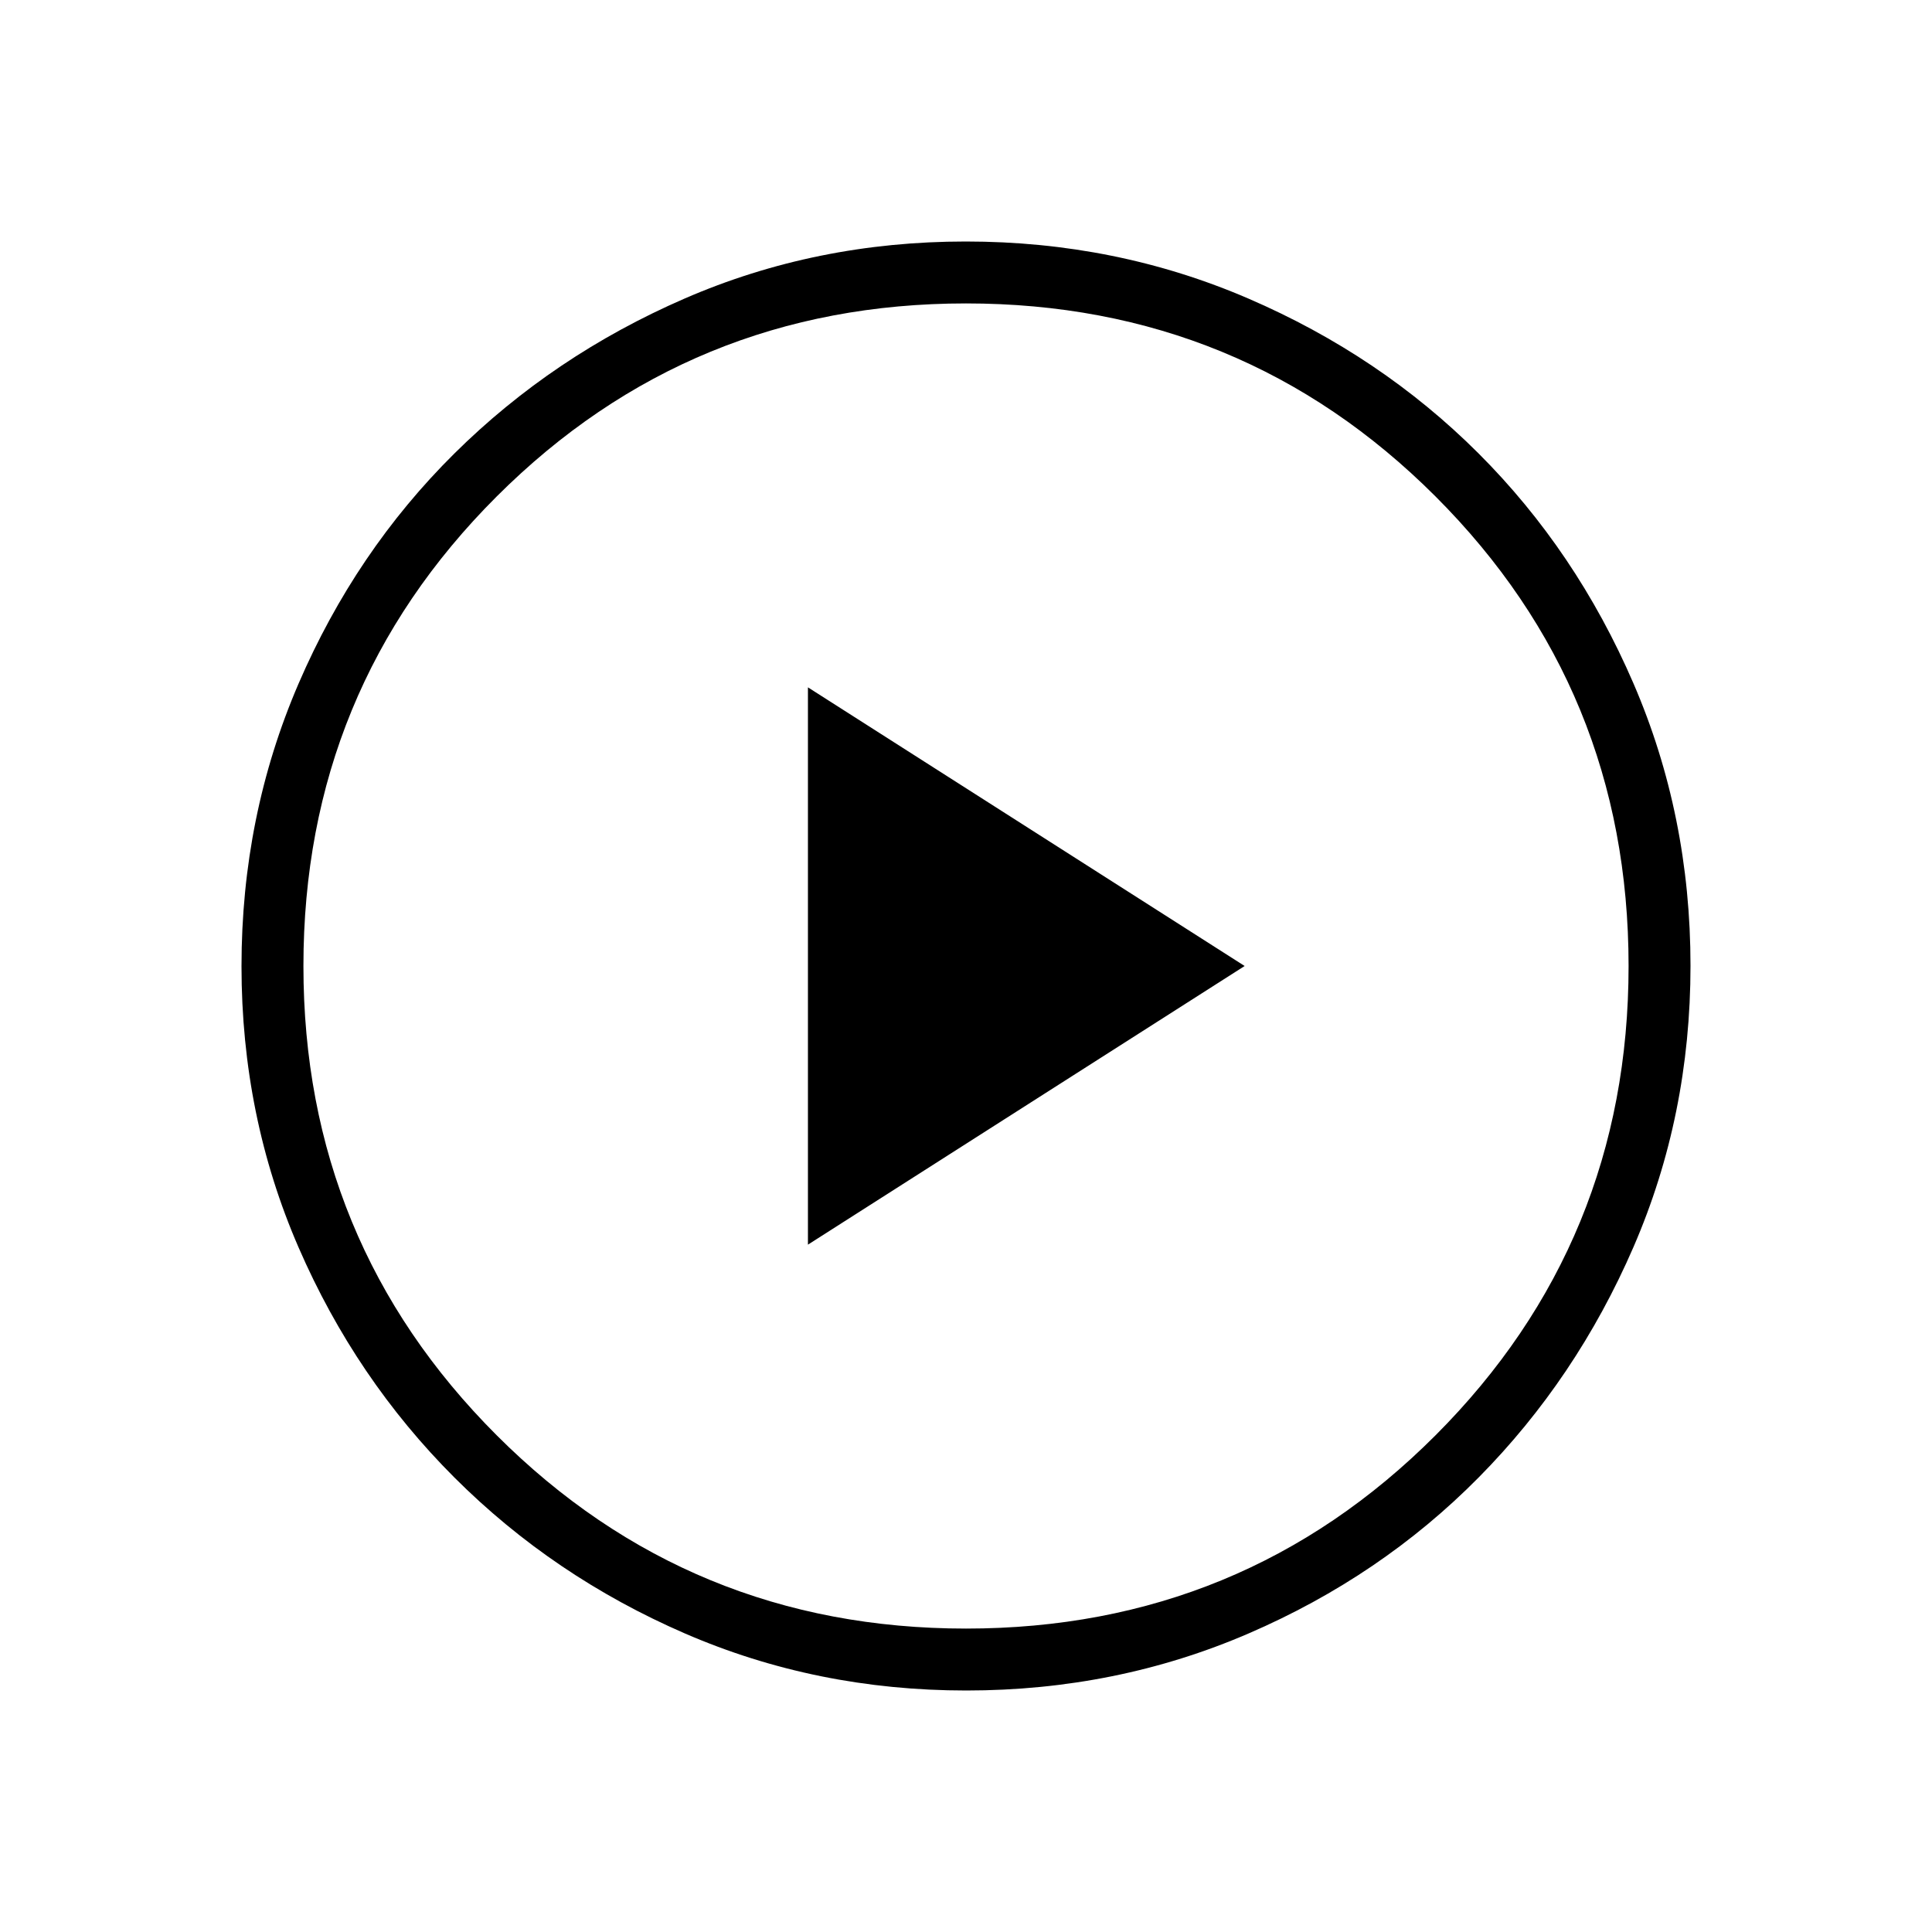
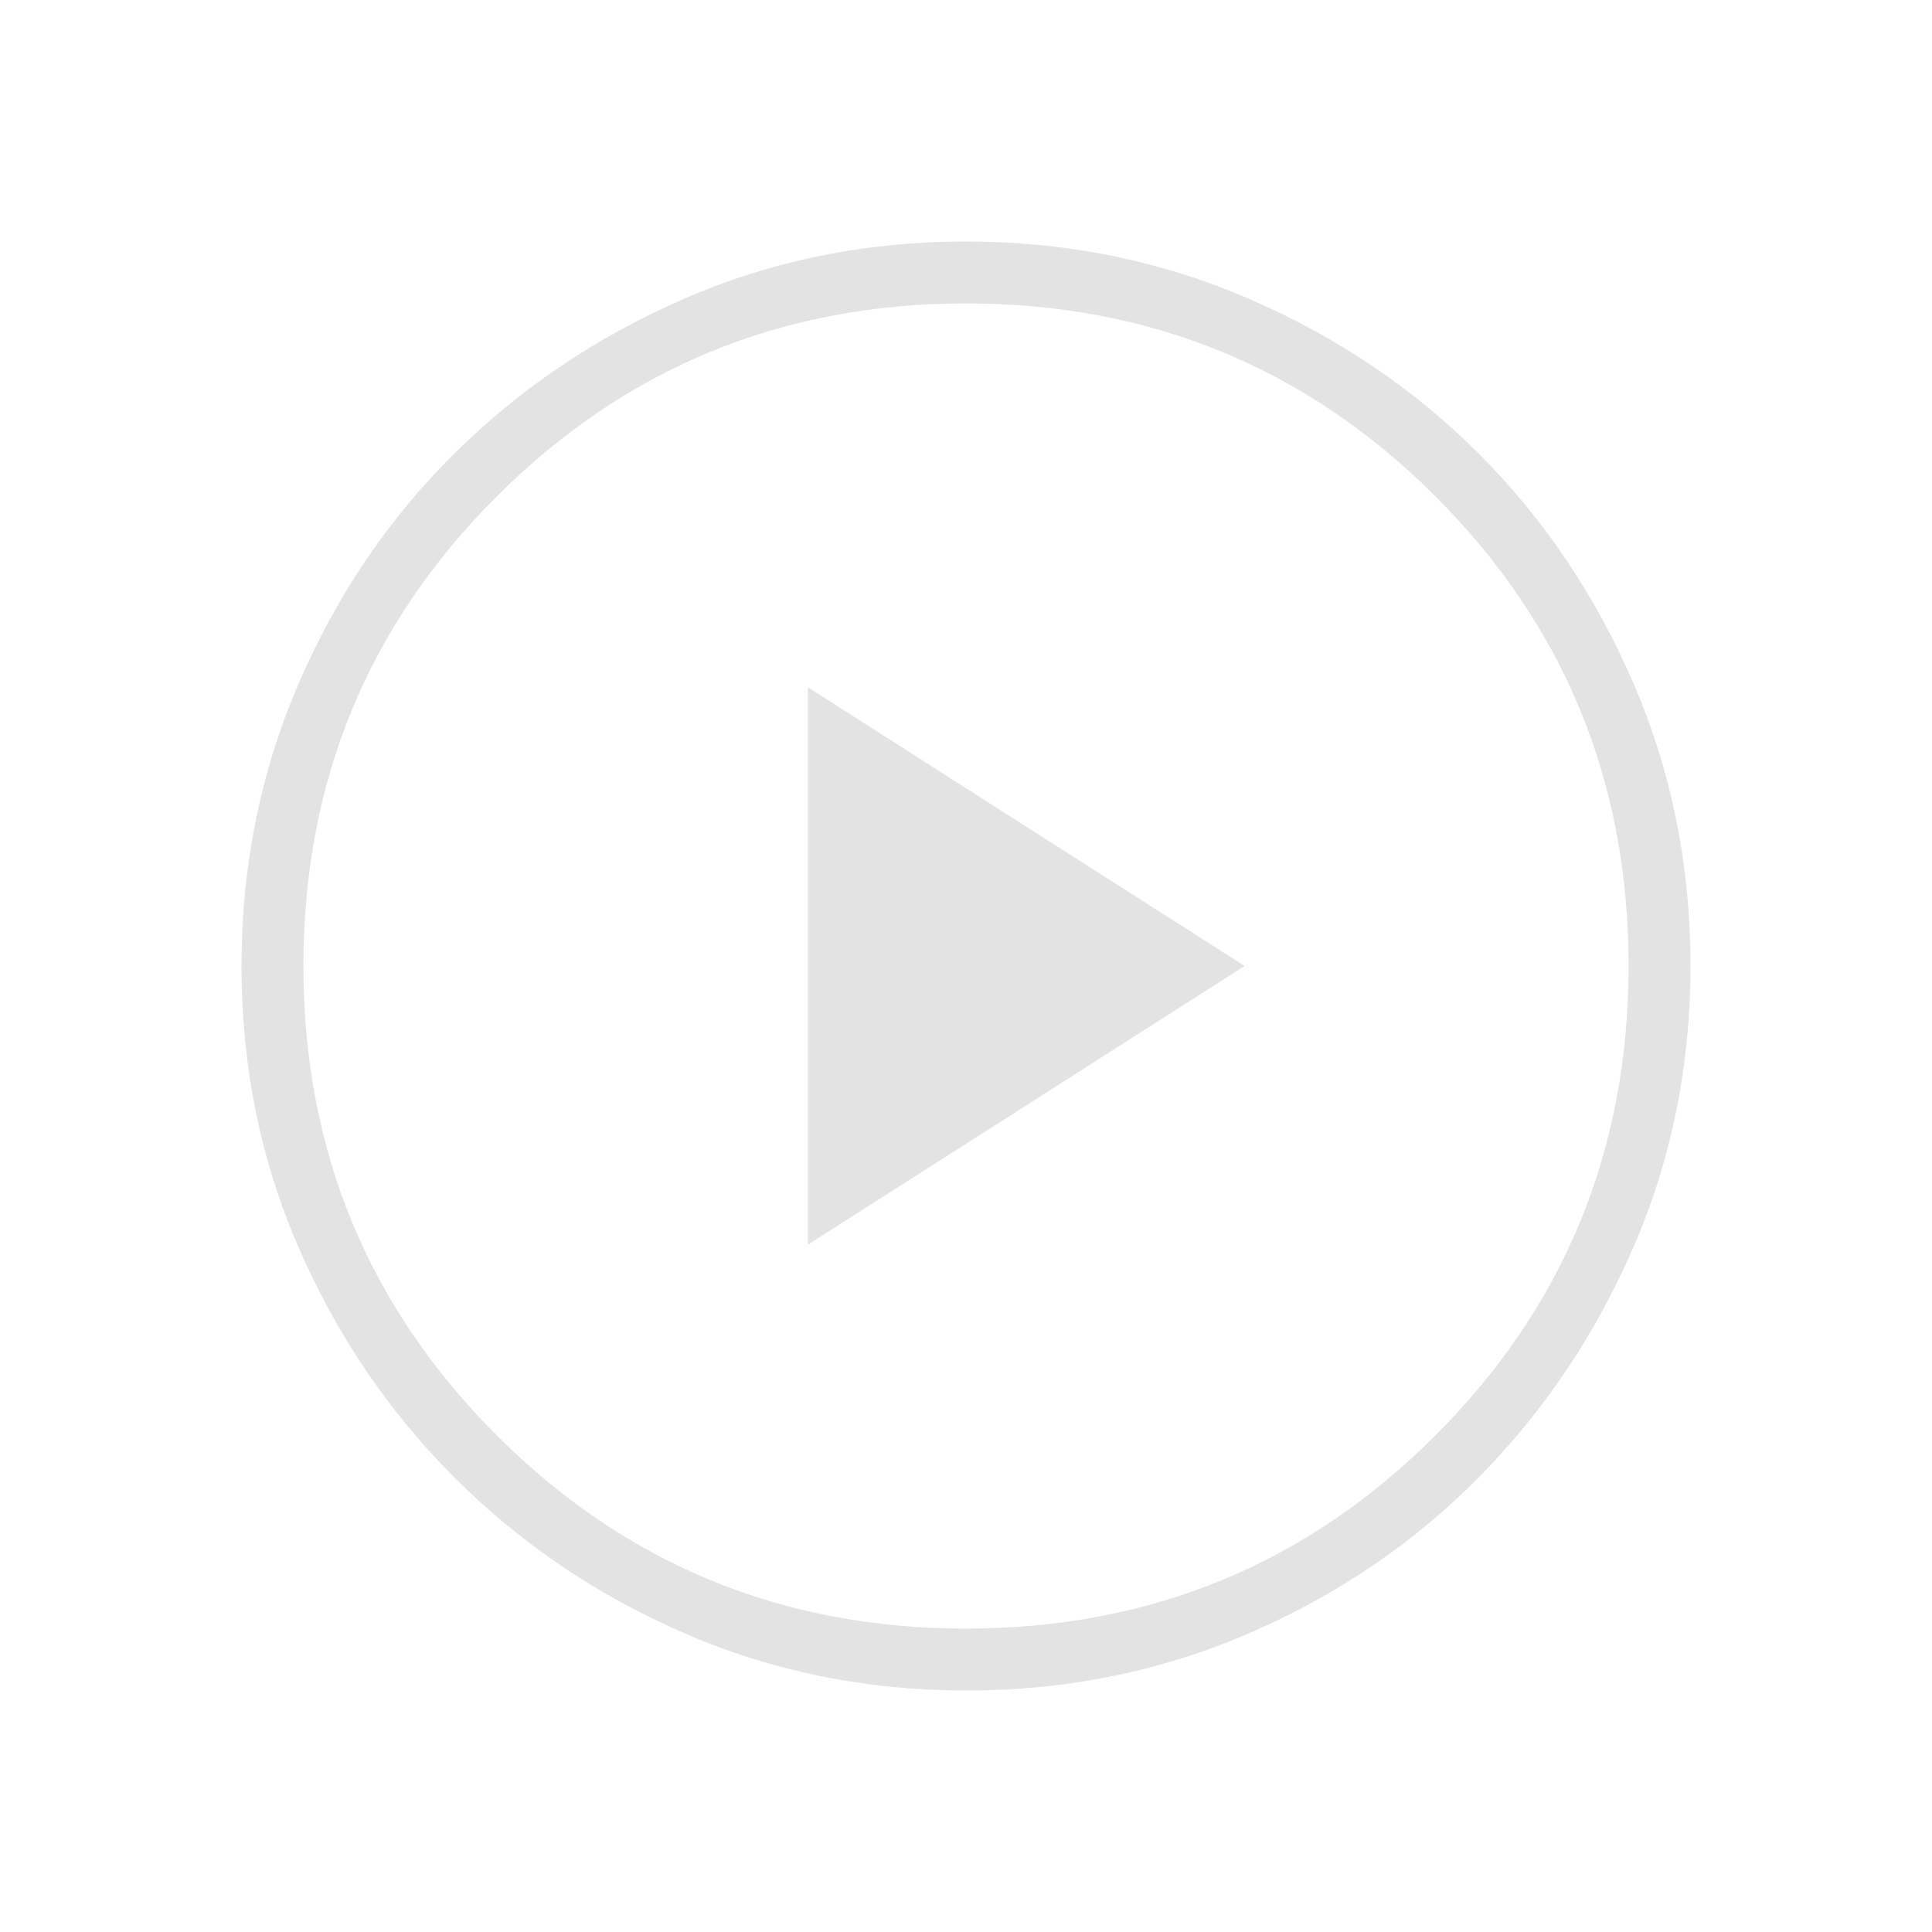
- <svg xmlns="http://www.w3.org/2000/svg" height="48px" viewBox="0 -960 960 960" width="48px" fill="currentColor">
+ <svg xmlns="http://www.w3.org/2000/svg" height="48px" viewBox="0 -960 960 960" width="48px" fill="#e3e3e3">
  <path d="m401.46-341.54 217-138.46-217-138.46v276.92ZM480.13-120q-74.44 0-139.79-28.34t-114.48-77.42q-49.13-49.08-77.49-114.37Q120-405.42 120-479.87q0-74.67 28.34-140.41 28.34-65.73 77.42-114.36 49.08-48.63 114.37-76.99Q405.42-840 479.87-840q74.67 0 140.41 28.34 65.73 28.34 114.36 76.92 48.63 48.58 76.99 114.26Q840-554.81 840-480.13q0 74.44-28.34 139.79t-76.92 114.48q-48.58 49.13-114.26 77.49Q554.81-120 480.13-120Zm-.13-30.77q137.38 0 233.31-96.04 95.92-96.04 95.92-233.19 0-137.38-95.92-233.31-95.93-95.92-233.31-95.92-137.15 0-233.19 95.92-96.04 95.93-96.04 233.31 0 137.15 96.04 233.19 96.04 96.04 233.19 96.04ZM480-480Z" />
</svg>
